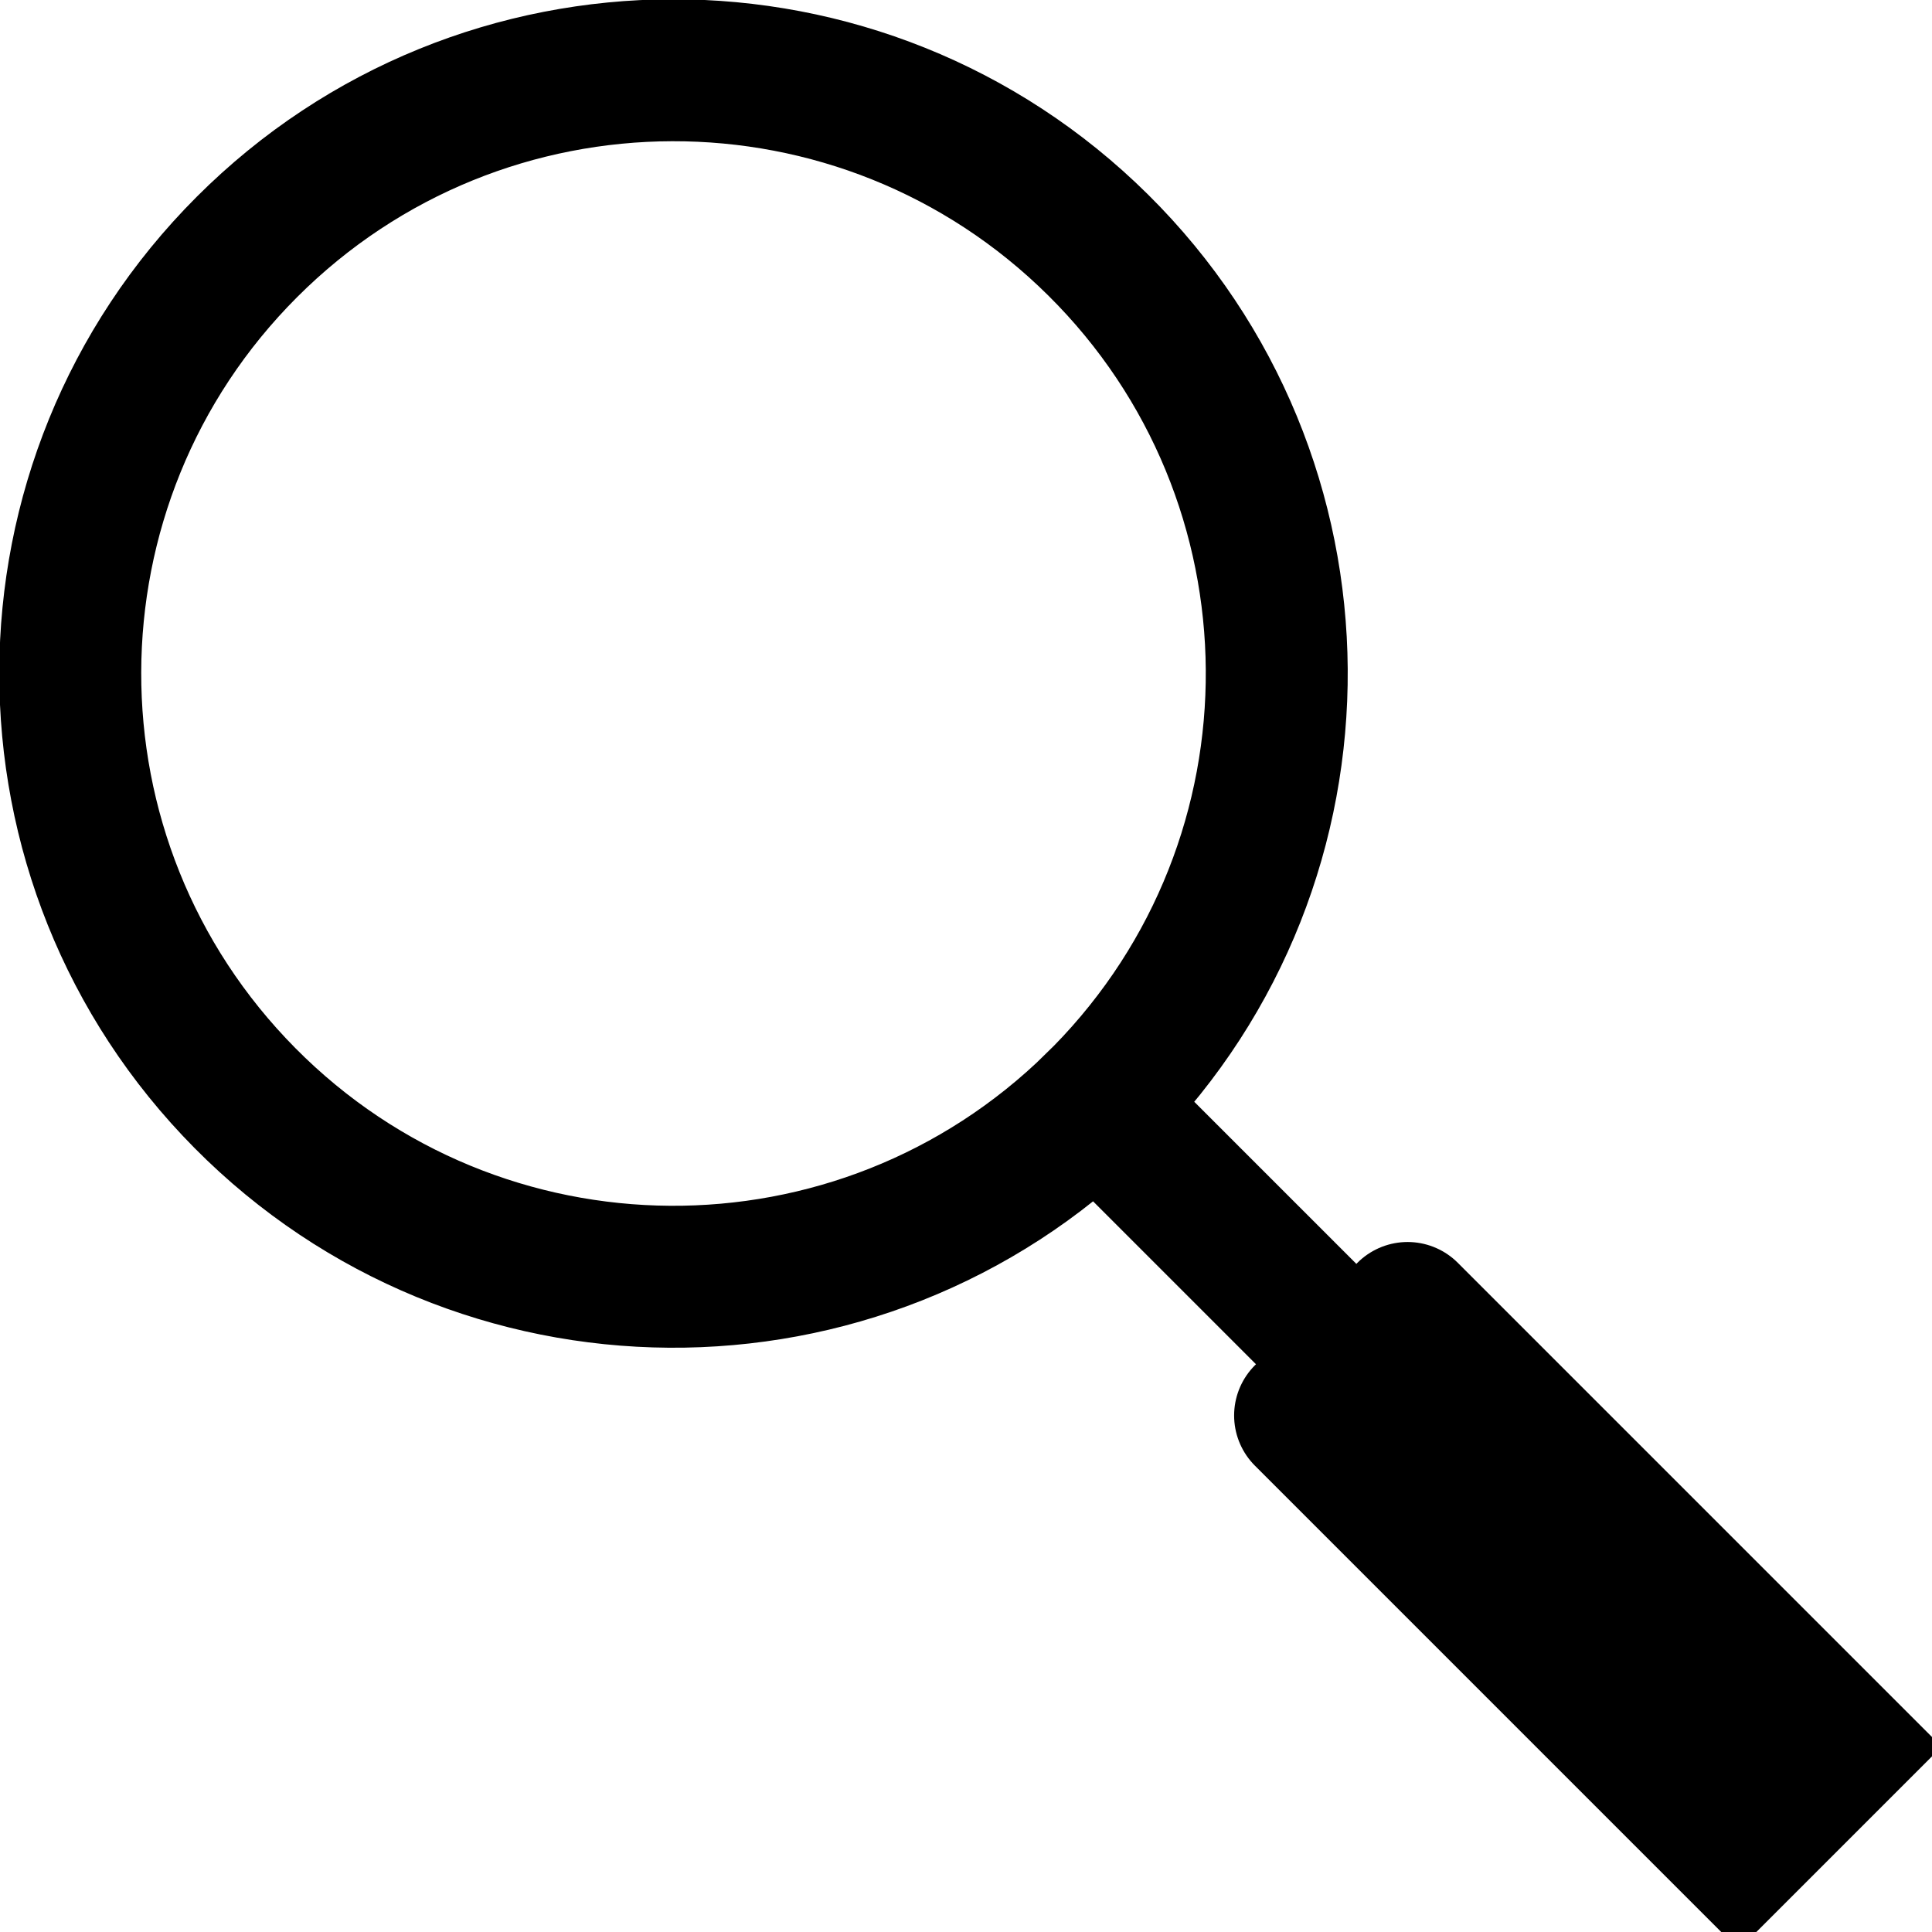
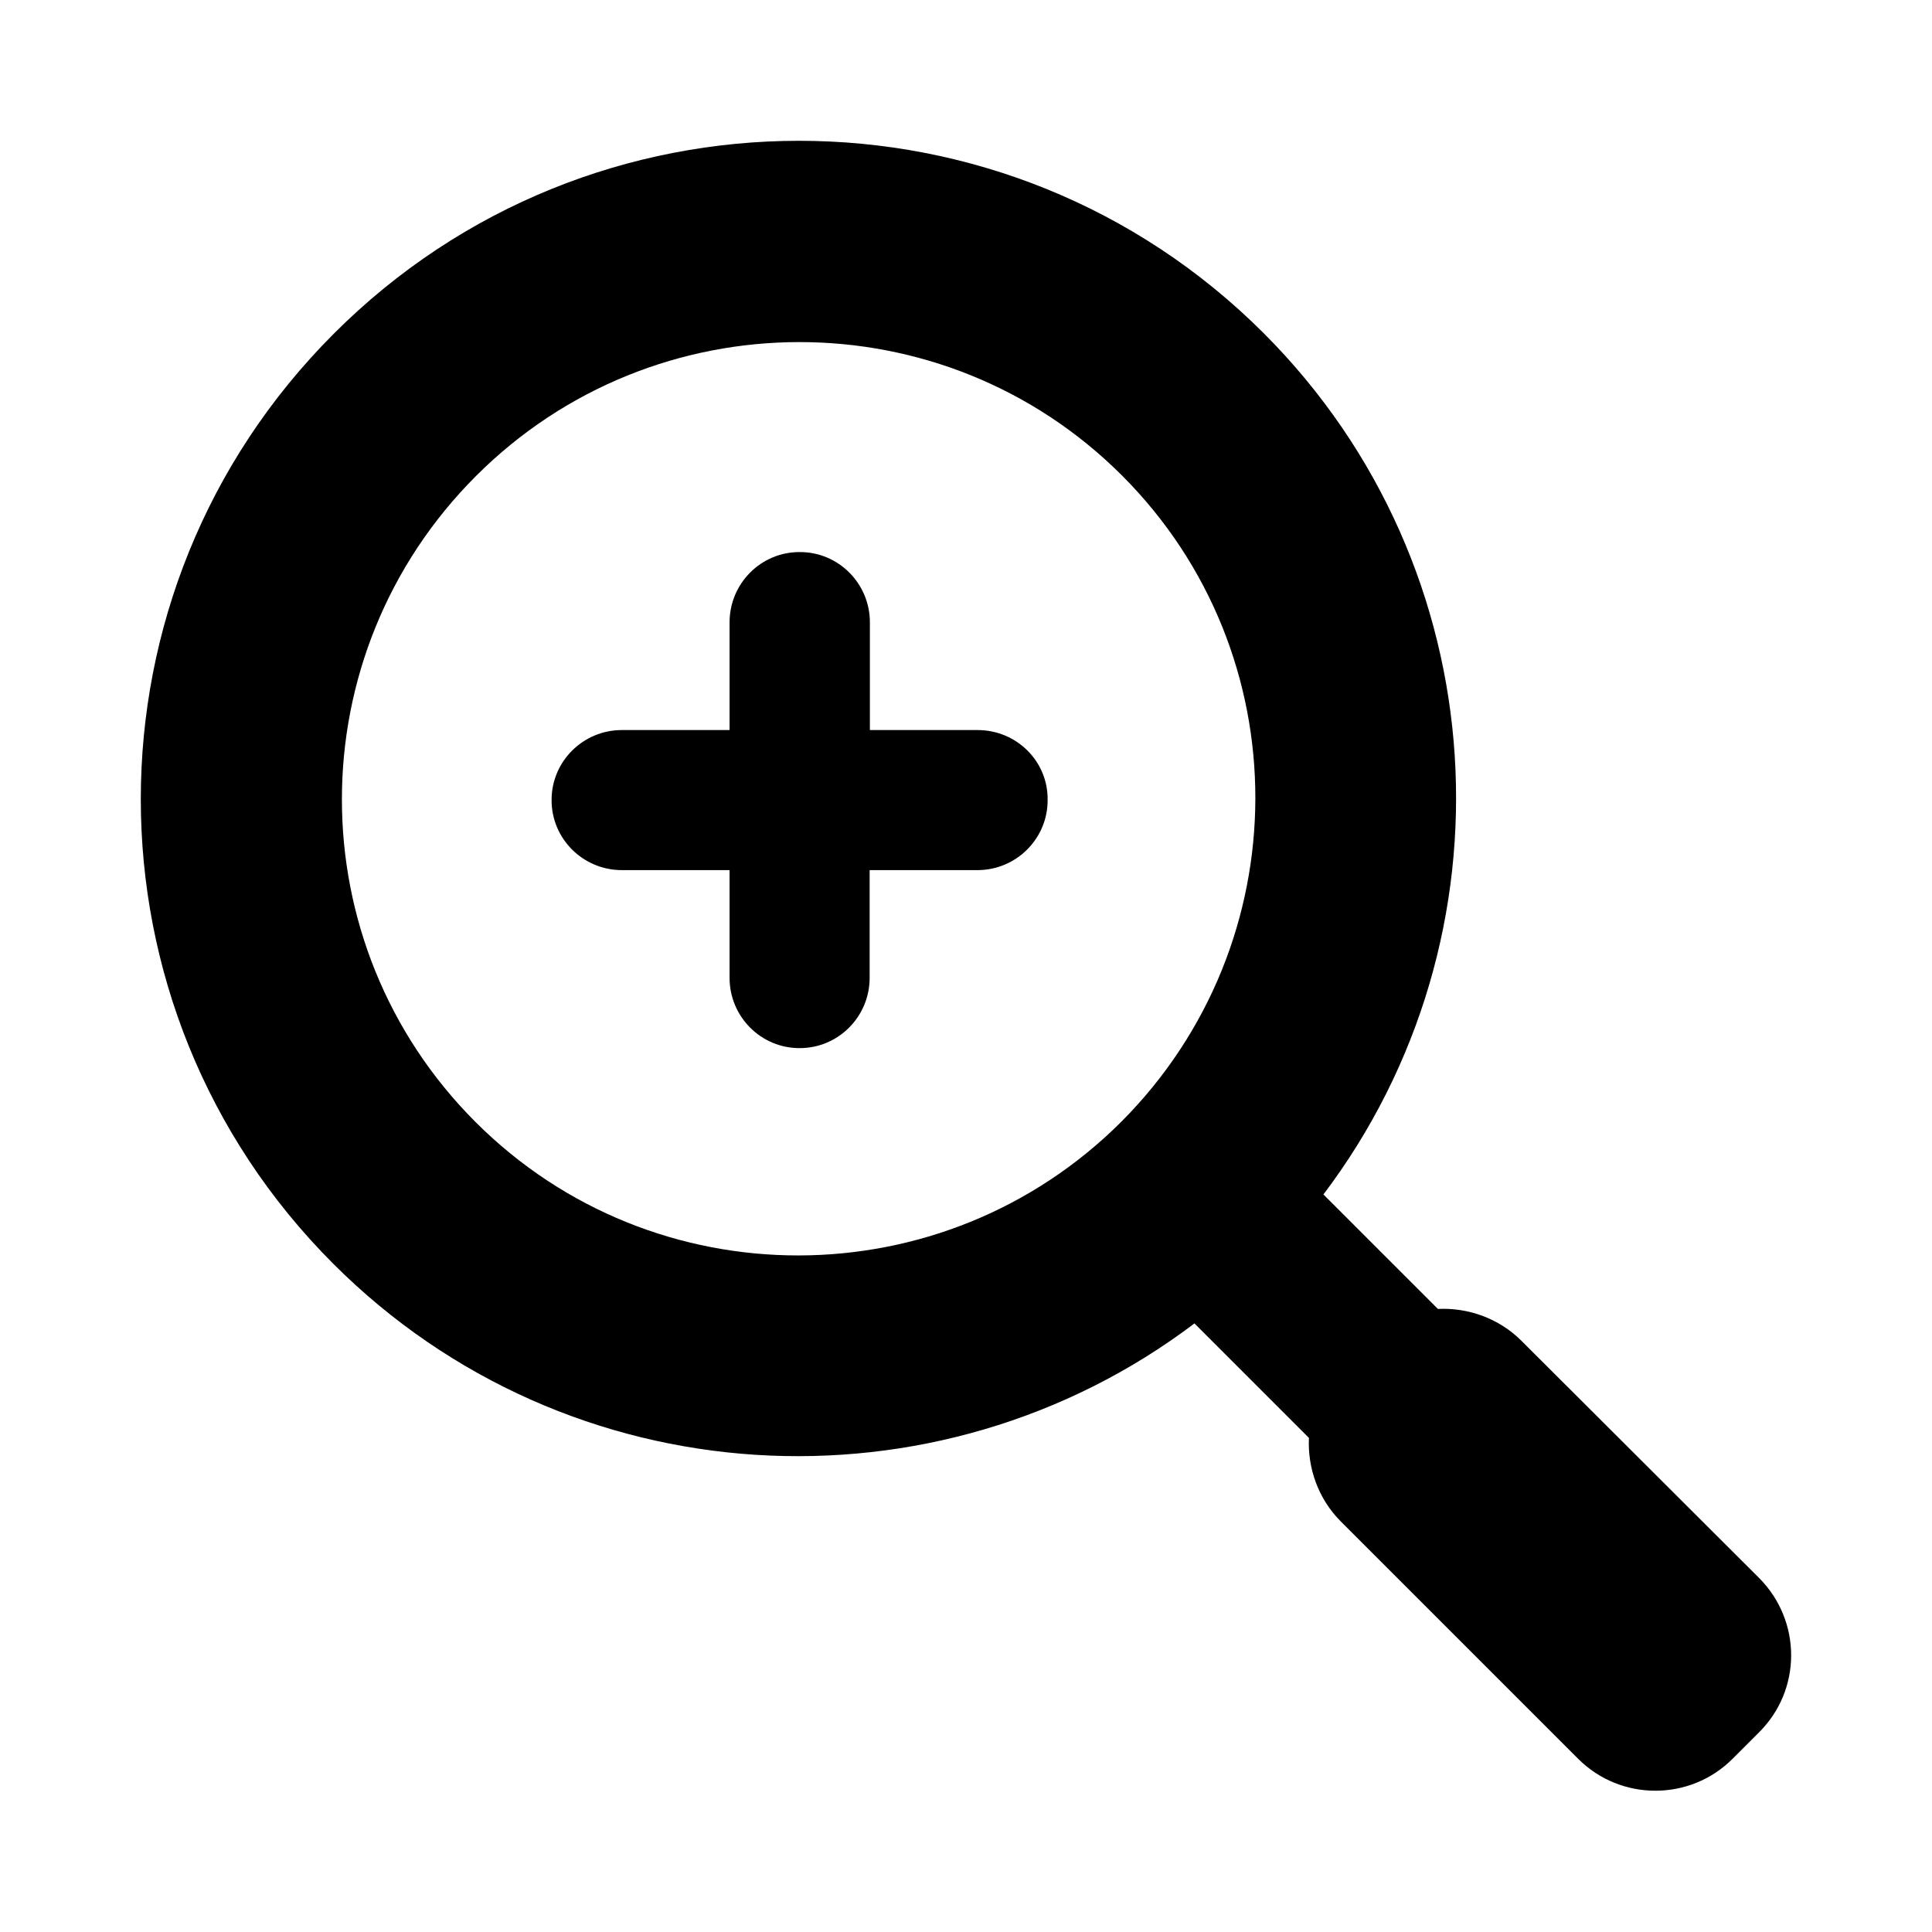
- <svg xmlns="http://www.w3.org/2000/svg" width="490" height="490">
-   <path fill="none" stroke="#000" stroke-width="36" stroke-linecap="round" d="m280,278a153,153 0 1,0-2,2l170,170m-91-117 110,110-26,26-110-110" />
+ <svg xmlns="http://www.w3.org/2000/svg" version="1.1" id="Artwork" x="0px" y="0px" viewBox="0 0 800 800" enable-background="new 0 0 800 800" xml:space="preserve">
+   <g>
+     <path d="M728.5,653.5L630,555.2c-9.4-9.4-22.2-13.8-34.6-13.2L548,494.6c80.7-106.7,72.5-259.3-24.7-356.6   C417,31.7,244.5,31.7,138.2,138.2C31.7,244.7,31.7,417,138,523.3c97.3,97.3,249.9,105.4,356.6,24.7l47.4,47.4   c-0.6,12.4,3.8,25.2,13.2,34.6l98.3,98.3c17.6,17.6,46.3,17.6,63.9,0l10.9-10.9C746.1,699.8,746.1,671.3,728.5,653.5z M464.4,464.4   c-73.8,73.8-193.7,74-267.5,0.2s-73.8-193.5,0.2-267.5c73.8-73.8,193.7-74,267.5-0.2S538.1,390.4,464.4,464.4z" />
+     <path d="M404.8,302.3h-44.6v-44.6c0-16.1-13-29.1-28.9-29.1H331c-15.9,0-28.9,13-28.9,29.1v44.6h-44.6c-16.1,0-29.1,13-29.1,28.9   v0.2c0,15.9,13,28.9,29.1,28.9h44.6v44.6c0,16.1,13,29.1,28.9,29.1h0.2c15.9,0,28.9-13,28.9-29.1v-44.6h44.6   c16.1,0,29.1-13,29.1-28.9v-0.2C434,315.3,421,302.3,404.8,302.3z" />
+   </g>
</svg>
